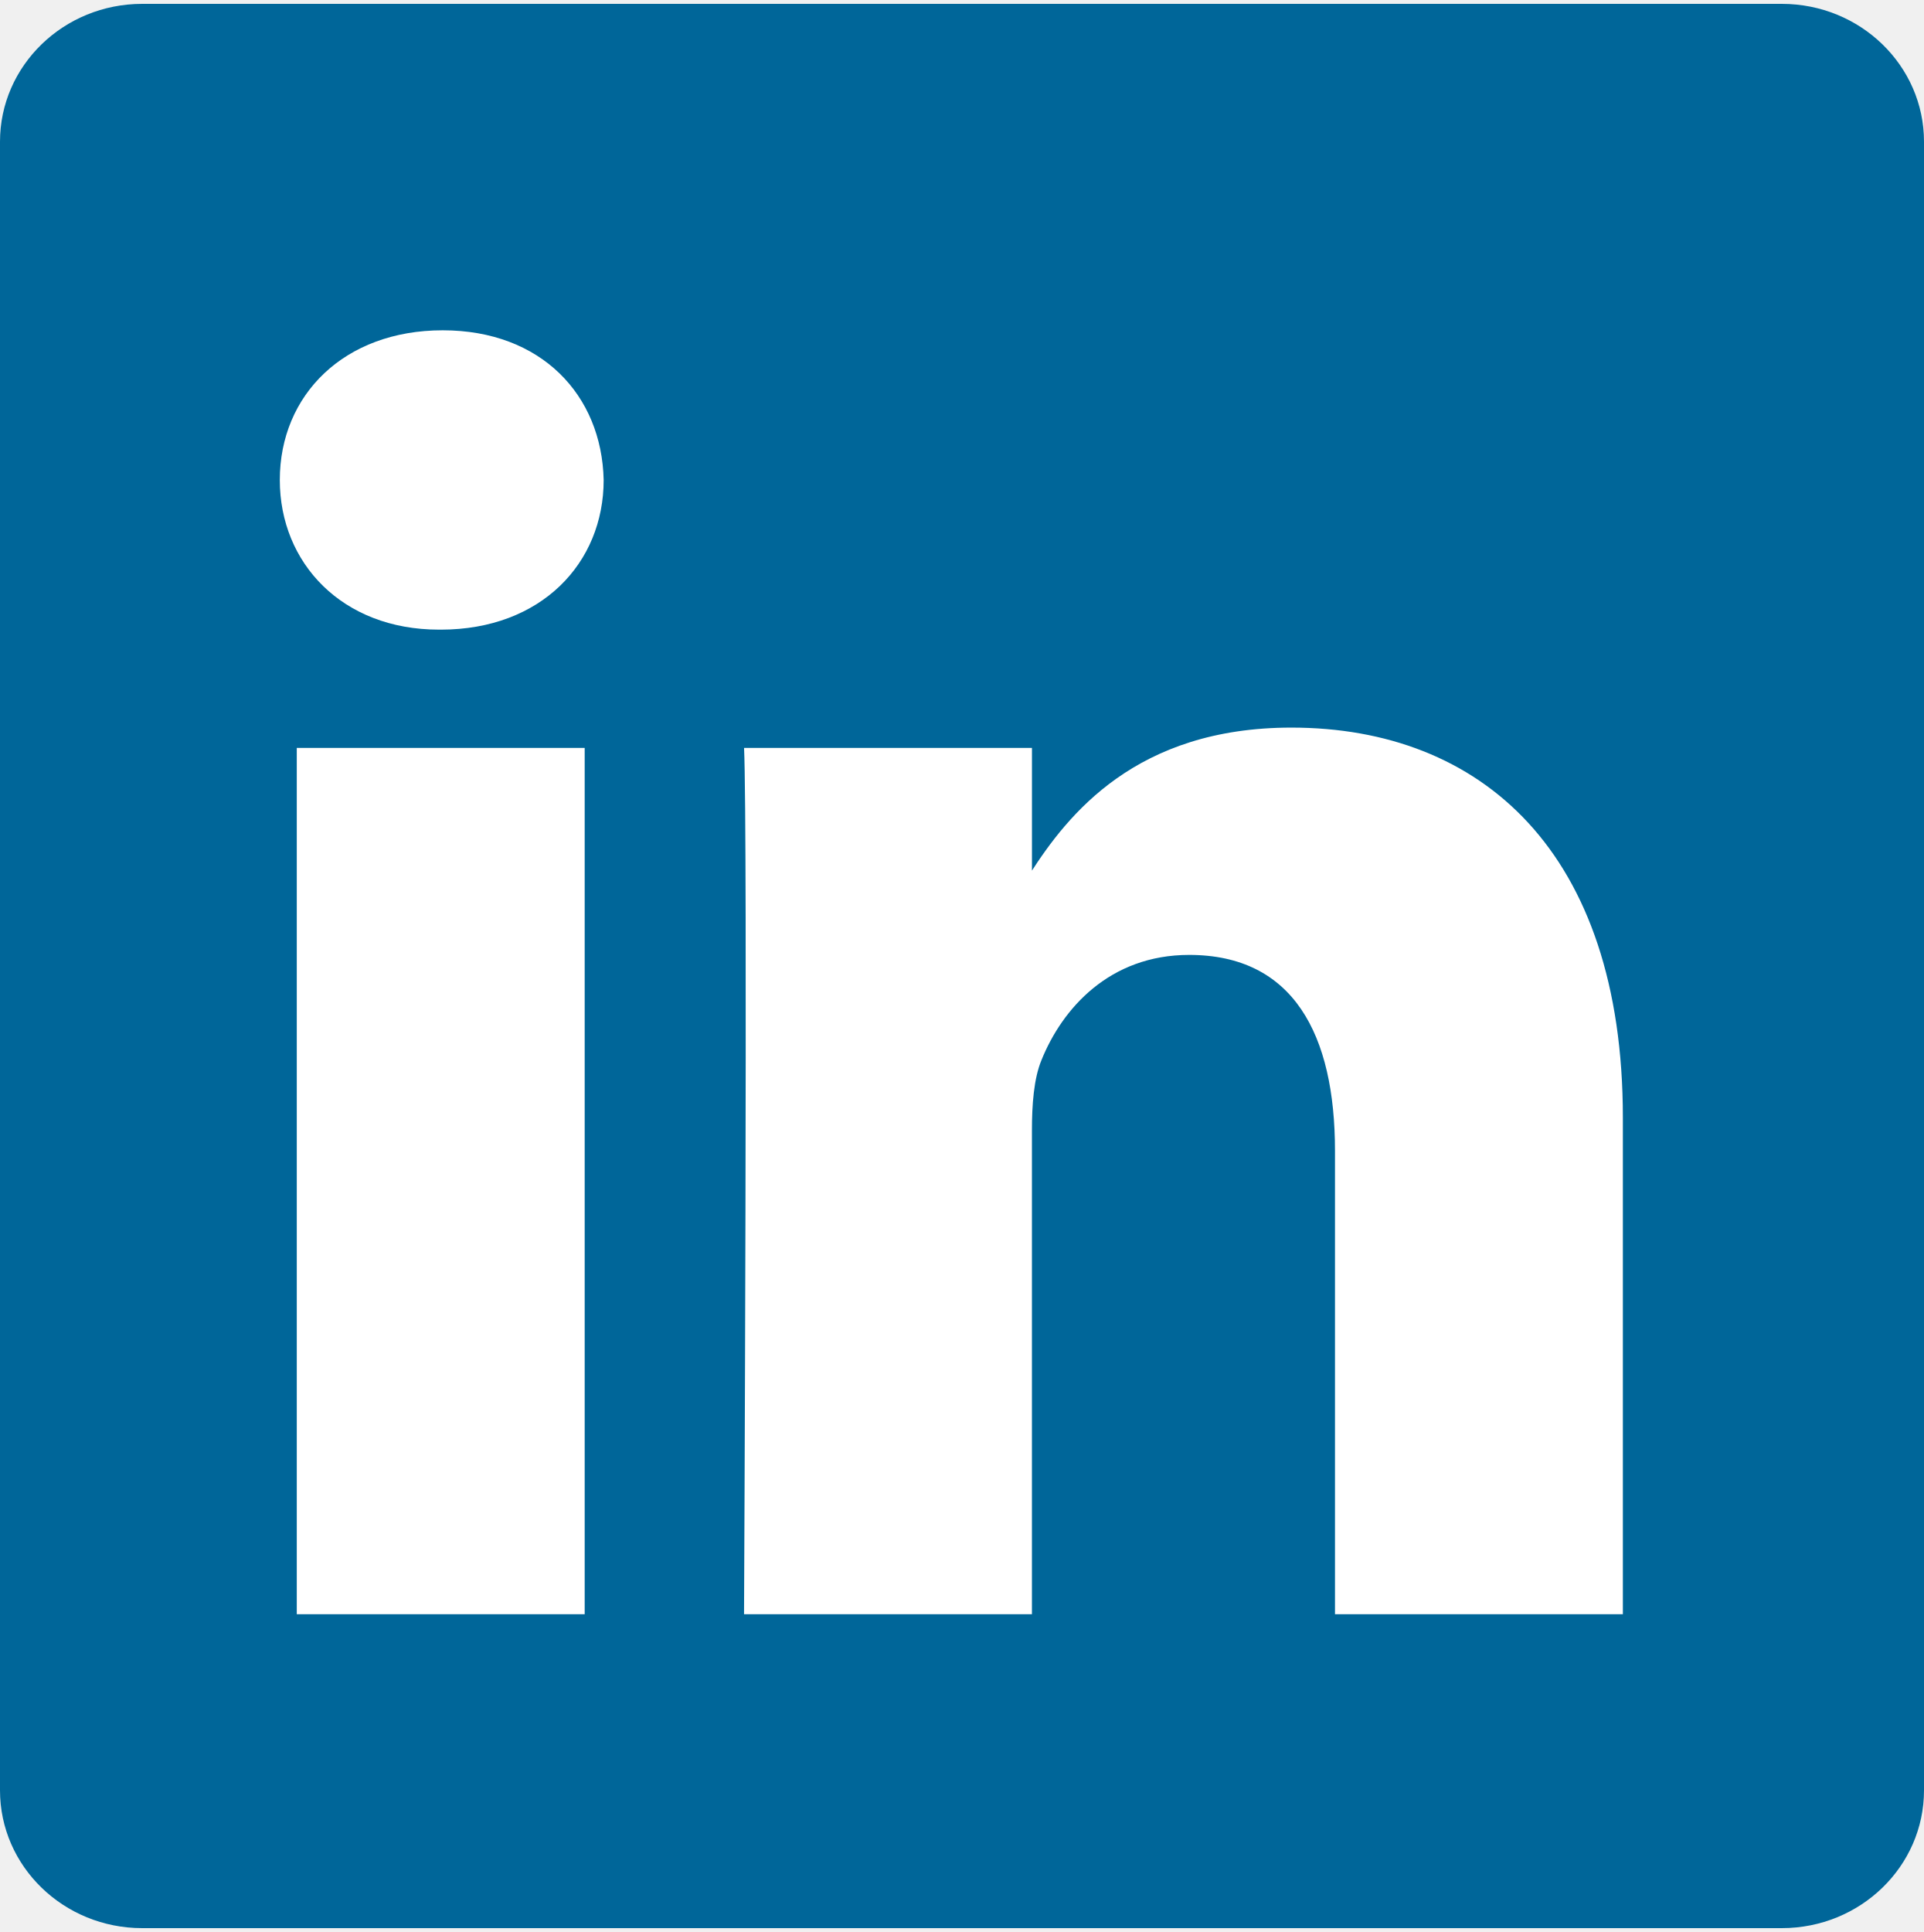
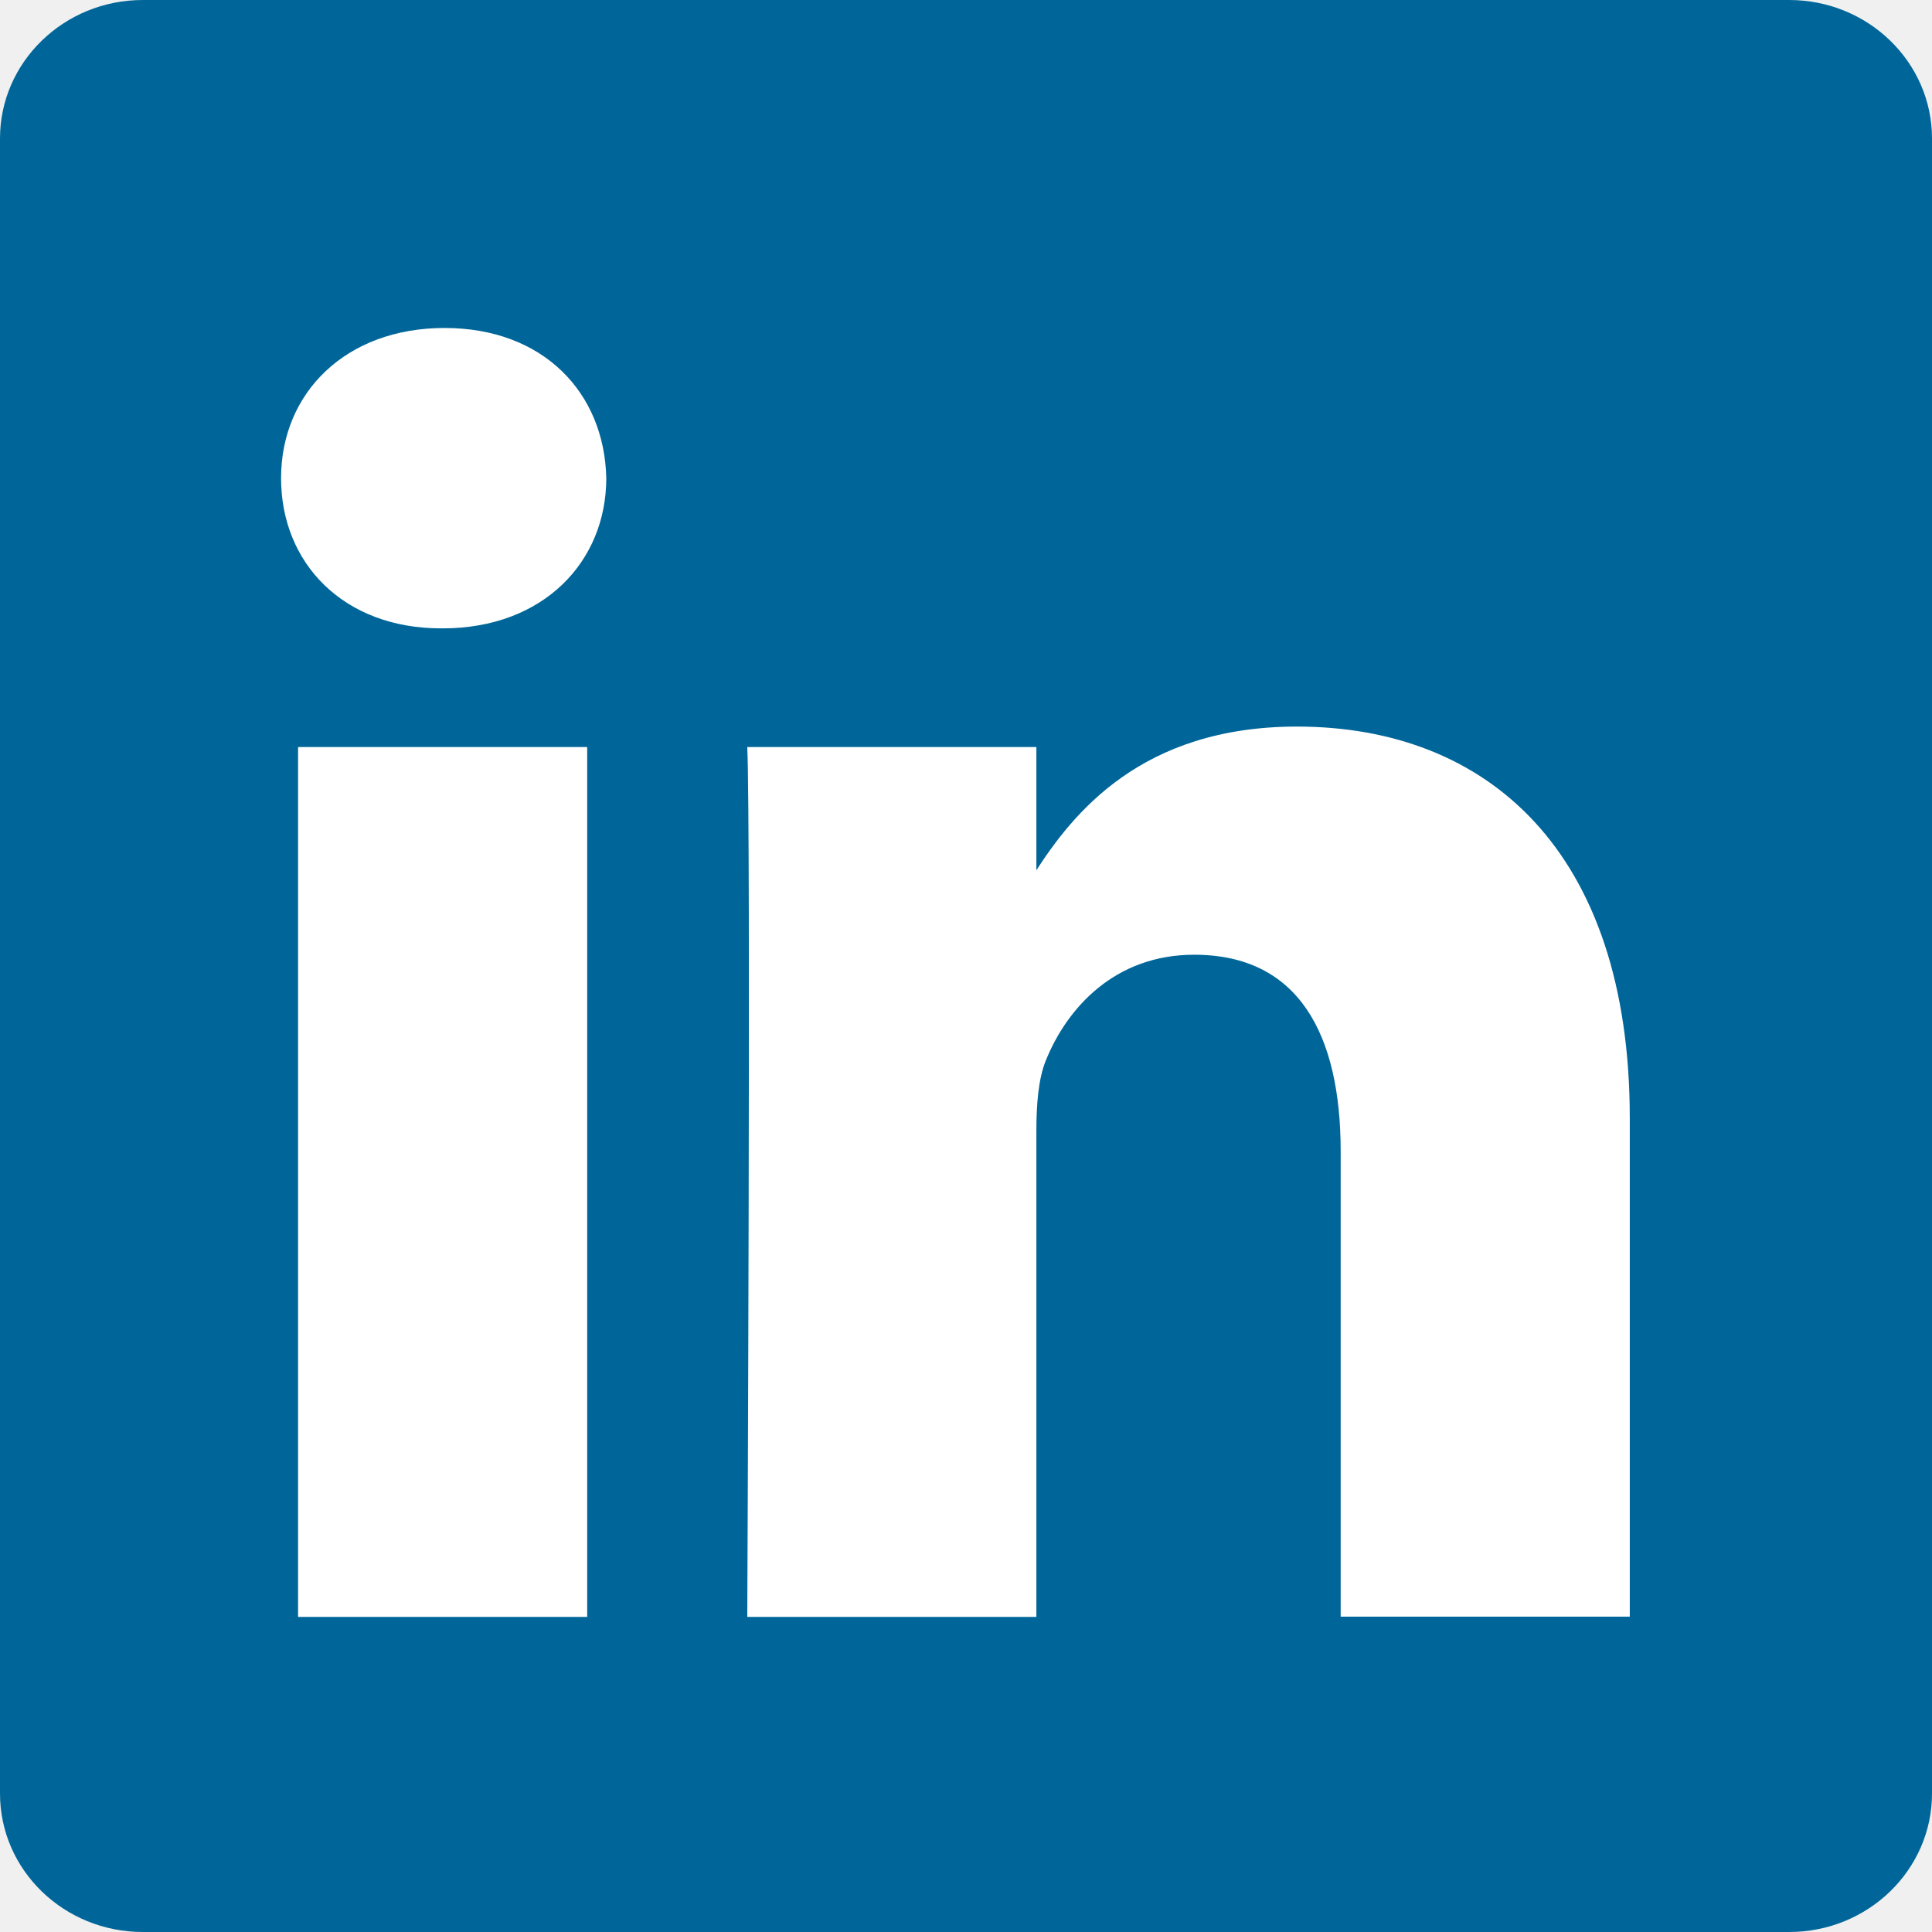
- <svg xmlns="http://www.w3.org/2000/svg" height="2500" width="2490" viewBox="0 0 256 256">
-   <g fill="none">
-     <path d="M0 18.338C0 8.216 8.474 0 18.92 0h218.16C247.53 0 256 8.216 256 18.338v219.327C256 247.79 247.53 256 237.08 256H18.92C8.475 256 0 247.791 0 237.668V18.335z" fill="#069" />
-     <path d="M77.796 214.238V98.986H39.488v115.252H77.8zM58.65 83.253c13.356 0 21.671-8.85 21.671-19.91-.25-11.312-8.315-19.915-21.417-19.915-13.111 0-21.674 8.603-21.674 19.914 0 11.06 8.312 19.91 21.169 19.91h.248zM99 214.238h38.305v-64.355c0-3.44.25-6.889 1.262-9.346 2.768-6.885 9.071-14.012 19.656-14.012 13.858 0 19.405 10.568 19.405 26.063v61.65h38.304v-66.082c0-35.399-18.896-51.872-44.099-51.872-20.663 0-29.738 11.549-34.78 19.415h.255V98.99H99.002c.5 10.812-.003 115.252-.003 115.252z" fill="#fff" />
-   </g>
+ <svg xmlns="http://www.w3.org/2000/svg" id="Layer_1" data-name="Layer 1" width="84" height="84" viewBox="0 0 84 84">
+   <defs>
+     <style>
+       .cls-1 {
+         fill: #fff;
+       }
+ 
+       .cls-2 {
+         fill: #069;
+       }
+     </style>
+   </defs>
+   <path class="cls-2" d="M0,6.02C0,2.7,2.78,0,6.21,0H77.79c3.43,0,6.21,2.7,6.21,6.02V77.98c0,3.32-2.78,6.02-6.21,6.02H6.21c-3.43,0-6.21-2.69-6.21-6.02V6.02H0Z" />
+   <path class="cls-1" d="M25.53,70.3V32.48H12.96v37.82h12.57Zm-6.28-42.98c4.38,0,7.11-2.9,7.11-6.53-.08-3.71-2.73-6.53-7.03-6.53s-7.11,2.82-7.11,6.53,2.73,6.53,6.95,6.53h.08Zm13.24,42.98h12.57v-21.12c0-1.13,.08-2.26,.41-3.07,.91-2.26,2.98-4.6,6.45-4.6,4.55,0,6.37,3.47,6.37,8.55v20.23h12.57v-21.68c0-11.62-6.2-17.02-14.47-17.02-6.78,0-9.76,3.79-11.41,6.37h.08v-5.48h-12.57c.16,3.55,0,37.82,0,37.82h0Z" />
</svg>
